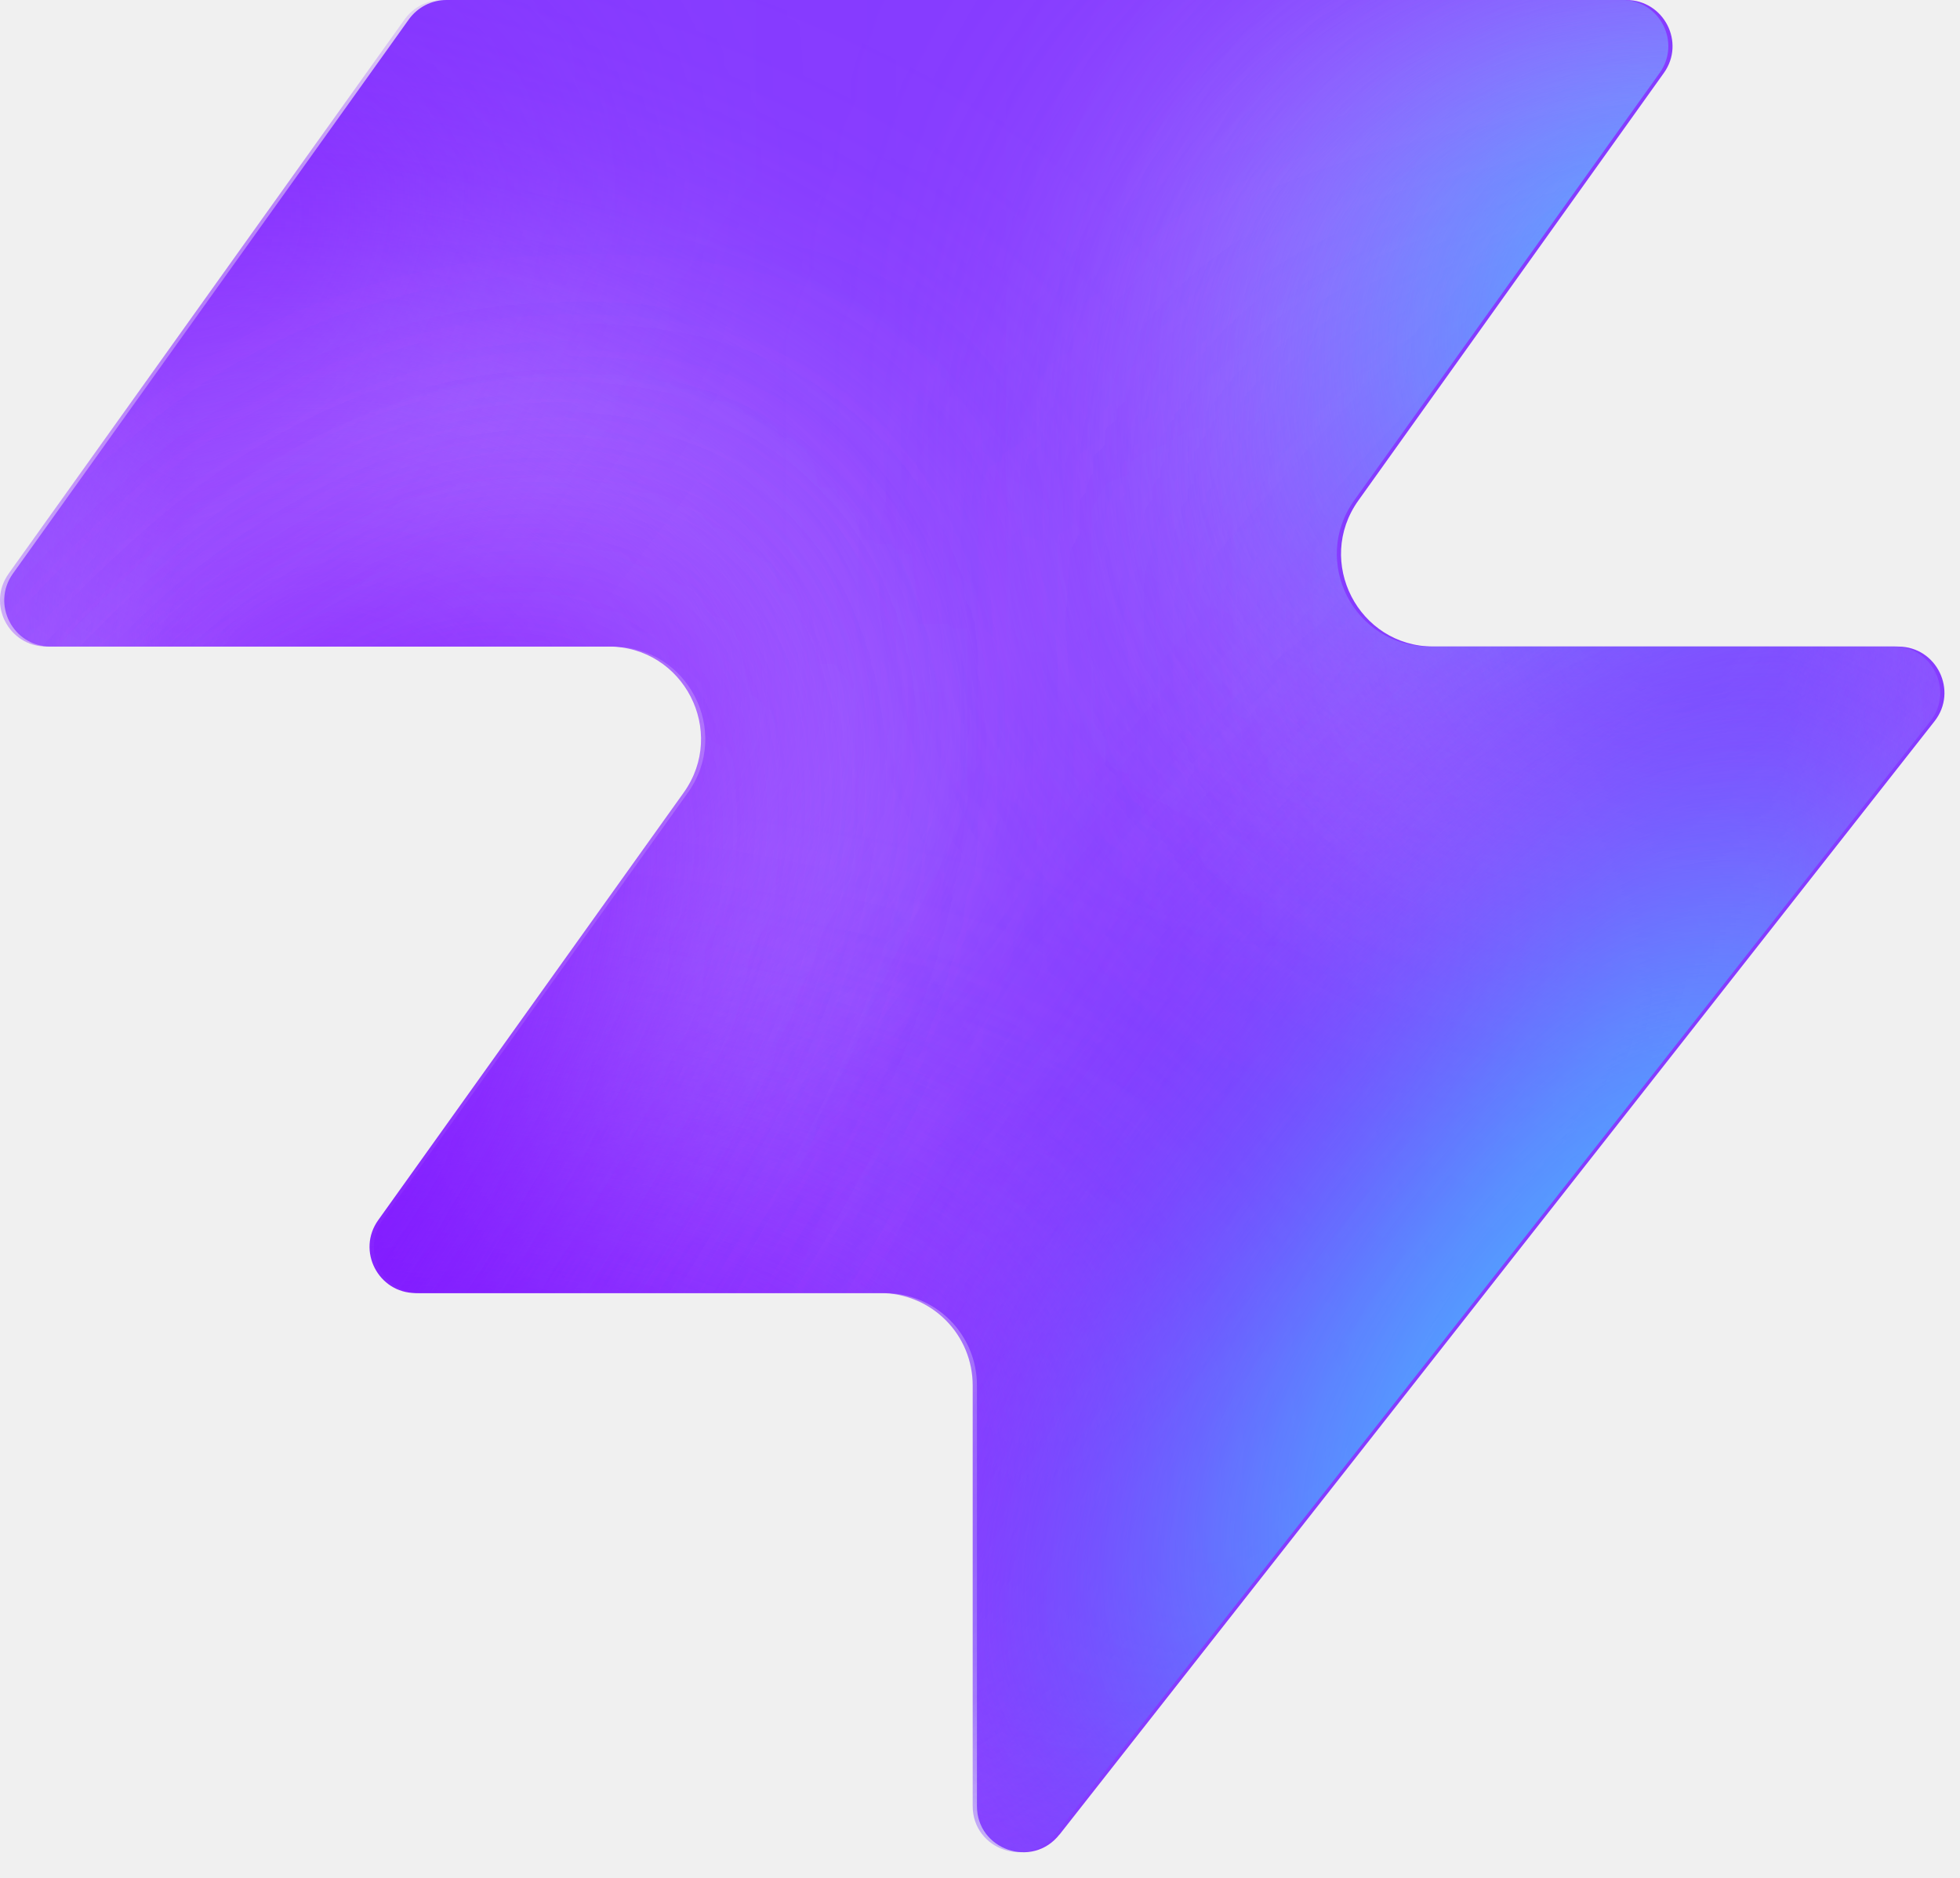
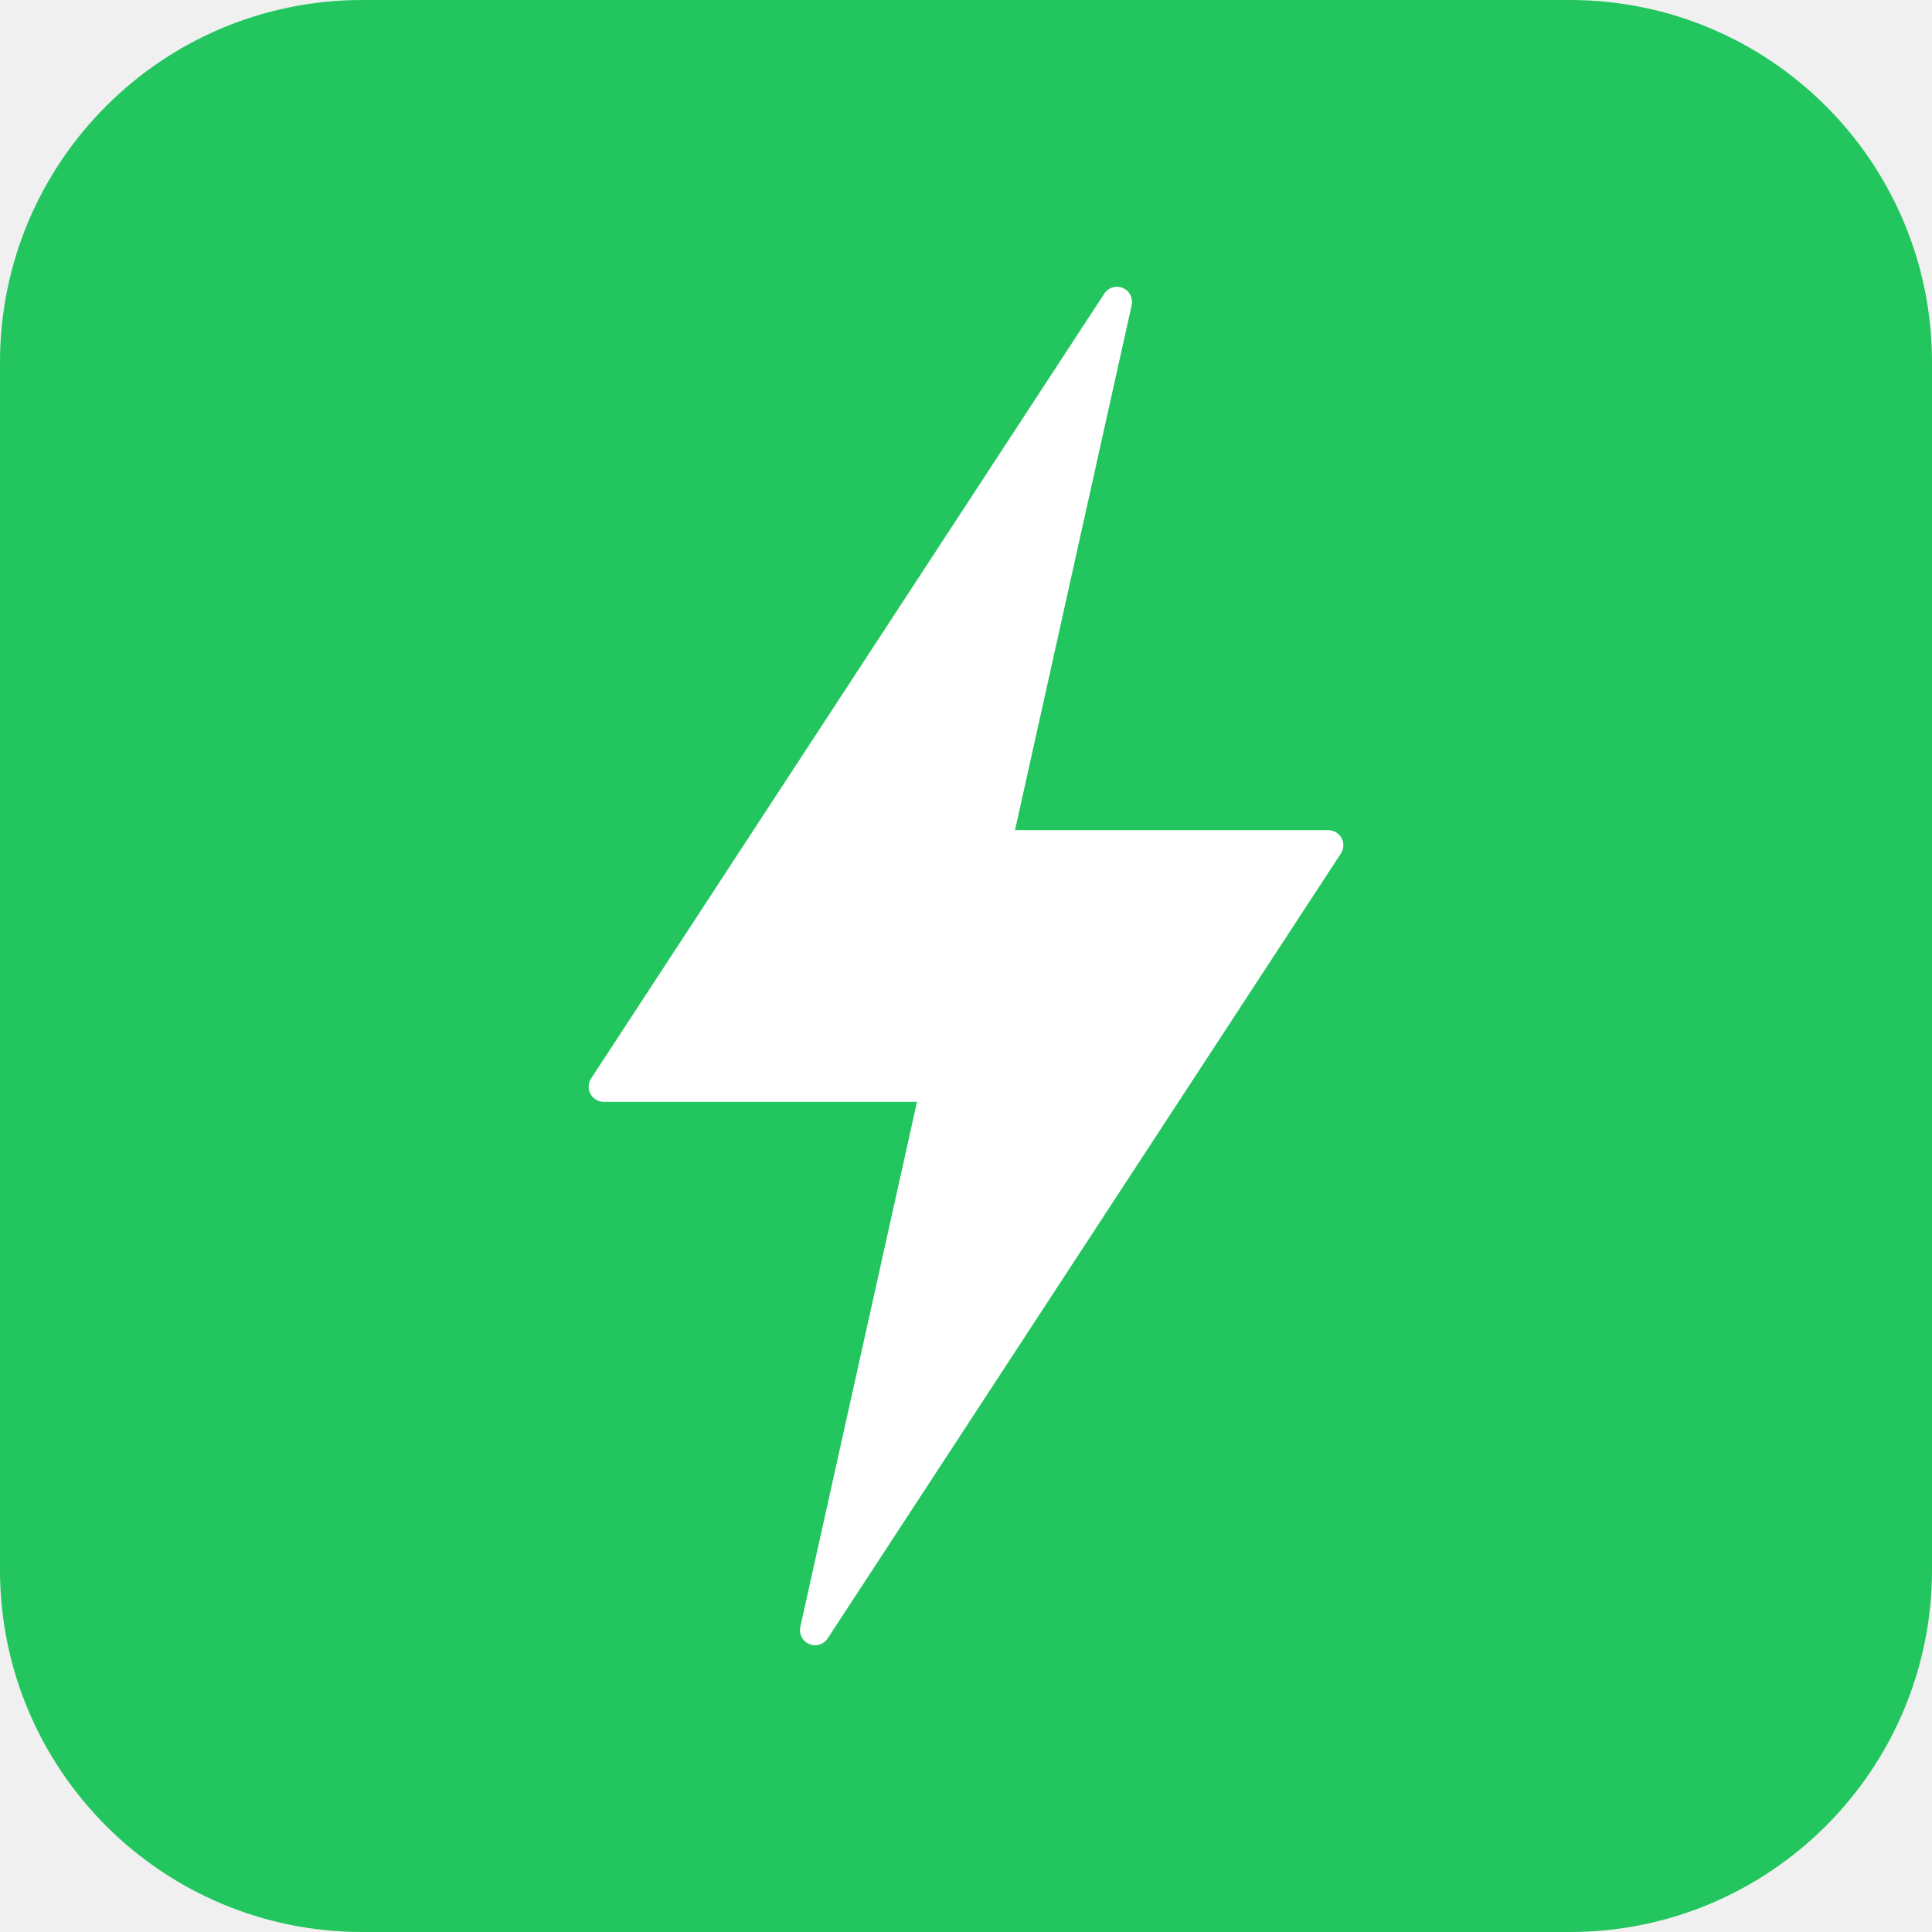
- <svg xmlns="http://www.w3.org/2000/svg" width="48" height="46" fill="none" viewBox="0 0 48 46">
-   <path fill="#863bff" d="M25.946 44.938c-.664.845-2.021.375-2.021-.698V33.937a2.26 2.26 0 0 0-2.262-2.262H10.287c-.92 0-1.456-1.04-.92-1.788l7.48-10.471c1.07-1.497 0-3.578-1.842-3.578H1.237c-.92 0-1.456-1.04-.92-1.788L10.013.474c.214-.297.556-.474.92-.474h28.894c.92 0 1.456 1.04.92 1.788l-7.48 10.471c-1.07 1.498 0 3.579 1.842 3.579h11.377c.943 0 1.473 1.088.89 1.83L25.947 44.94z" style="fill:#863bff;fill:color(display-p3 .525 .23 1);fill-opacity:1" />
-   <mask id="a" width="48" height="46" x="0" y="0" maskUnits="userSpaceOnUse" style="mask-type:alpha">
-     <path fill="#000" d="M25.842 44.938c-.664.844-2.021.375-2.021-.698V33.937a2.26 2.26 0 0 0-2.262-2.262H10.183c-.92 0-1.456-1.04-.92-1.788l7.48-10.471c1.07-1.498 0-3.579-1.842-3.579H1.133c-.92 0-1.456-1.04-.92-1.787L9.91.473c.214-.297.556-.474.92-.474h28.894c.92 0 1.456 1.04.92 1.788l-7.48 10.471c-1.07 1.498 0 3.578 1.842 3.578h11.377c.943 0 1.473 1.088.89 1.832L25.843 44.94z" style="fill:#000;fill-opacity:1" />
-   </mask>
-   <g mask="url(#a)">
-     <g filter="url(#b)">
-       <ellipse cx="5.508" cy="14.704" fill="#ede6ff" rx="5.508" ry="14.704" style="fill:#ede6ff;fill:color(display-p3 .927 .903 1);fill-opacity:1" transform="matrix(.00324 1 1 -.00324 -4.47 31.516)" />
-     </g>
-     <g filter="url(#c)">
-       <ellipse cx="10.399" cy="29.851" fill="#ede6ff" rx="10.399" ry="29.851" style="fill:#ede6ff;fill:color(display-p3 .927 .903 1);fill-opacity:1" transform="matrix(.00324 1 1 -.00324 -39.328 7.883)" />
-     </g>
-     <g filter="url(#d)">
-       <ellipse cx="5.508" cy="30.487" fill="#7e14ff" rx="5.508" ry="30.487" style="fill:#7e14ff;fill:color(display-p3 .492 .077 1);fill-opacity:1" transform="rotate(89.814 -25.913 -14.639)scale(1 -1)" />
-     </g>
-     <g filter="url(#e)">
-       <ellipse cx="5.508" cy="30.599" fill="#7e14ff" rx="5.508" ry="30.599" style="fill:#7e14ff;fill:color(display-p3 .492 .077 1);fill-opacity:1" transform="rotate(89.814 -32.644 -3.334)scale(1 -1)" />
-     </g>
-     <g filter="url(#f)">
-       <ellipse cx="5.508" cy="30.599" fill="#7e14ff" rx="5.508" ry="30.599" style="fill:#7e14ff;fill:color(display-p3 .492 .077 1);fill-opacity:1" transform="matrix(.00324 1 1 -.00324 -34.34 30.47)" />
-     </g>
-     <g filter="url(#g)">
-       <ellipse cx="14.072" cy="22.078" fill="#ede6ff" rx="14.072" ry="22.078" style="fill:#ede6ff;fill:color(display-p3 .927 .903 1);fill-opacity:1" transform="rotate(93.35 24.506 48.493)scale(-1 1)" />
-     </g>
-     <g filter="url(#h)">
-       <ellipse cx="3.47" cy="21.501" fill="#7e14ff" rx="3.47" ry="21.501" style="fill:#7e14ff;fill:color(display-p3 .492 .077 1);fill-opacity:1" transform="rotate(89.009 28.708 47.59)scale(-1 1)" />
-     </g>
-     <g filter="url(#i)">
-       <ellipse cx="3.47" cy="21.501" fill="#7e14ff" rx="3.47" ry="21.501" style="fill:#7e14ff;fill:color(display-p3 .492 .077 1);fill-opacity:1" transform="rotate(89.009 28.708 47.59)scale(-1 1)" />
-     </g>
-     <g filter="url(#j)">
-       <ellipse cx=".387" cy="8.972" fill="#7e14ff" rx="4.407" ry="29.108" style="fill:#7e14ff;fill:color(display-p3 .492 .077 1);fill-opacity:1" transform="rotate(39.51 .387 8.972)" />
-     </g>
-     <g filter="url(#k)">
-       <ellipse cx="47.523" cy="-6.092" fill="#7e14ff" rx="4.407" ry="29.108" style="fill:#7e14ff;fill:color(display-p3 .492 .077 1);fill-opacity:1" transform="rotate(37.892 47.523 -6.092)" />
-     </g>
-     <g filter="url(#l)">
-       <ellipse cx="41.412" cy="6.333" fill="#47bfff" rx="5.971" ry="9.665" style="fill:#47bfff;fill:color(display-p3 .28 .748 1);fill-opacity:1" transform="rotate(37.892 41.412 6.333)" />
-     </g>
-     <g filter="url(#m)">
-       <ellipse cx="-1.879" cy="38.332" fill="#7e14ff" rx="4.407" ry="29.108" style="fill:#7e14ff;fill:color(display-p3 .492 .077 1);fill-opacity:1" transform="rotate(37.892 -1.88 38.332)" />
-     </g>
-     <g filter="url(#n)">
-       <ellipse cx="-1.879" cy="38.332" fill="#7e14ff" rx="4.407" ry="29.108" style="fill:#7e14ff;fill:color(display-p3 .492 .077 1);fill-opacity:1" transform="rotate(37.892 -1.88 38.332)" />
-     </g>
-     <g filter="url(#o)">
-       <ellipse cx="35.651" cy="29.907" fill="#7e14ff" rx="4.407" ry="29.108" style="fill:#7e14ff;fill:color(display-p3 .492 .077 1);fill-opacity:1" transform="rotate(37.892 35.651 29.907)" />
-     </g>
-     <g filter="url(#p)">
-       <ellipse cx="38.418" cy="32.4" fill="#47bfff" rx="5.971" ry="15.297" style="fill:#47bfff;fill:color(display-p3 .28 .748 1);fill-opacity:1" transform="rotate(37.892 38.418 32.4)" />
-     </g>
-   </g>
-   <defs>
-     <filter id="b" width="60.045" height="41.654" x="-19.77" y="16.149" color-interpolation-filters="sRGB" filterUnits="userSpaceOnUse">
-       <feFlood flood-opacity="0" result="BackgroundImageFix" />
-       <feBlend in="SourceGraphic" in2="BackgroundImageFix" result="shape" />
-       <feGaussianBlur result="effect1_foregroundBlur_2002_17158" stdDeviation="7.659" />
-     </filter>
-     <filter id="c" width="90.34" height="51.437" x="-54.613" y="-7.533" color-interpolation-filters="sRGB" filterUnits="userSpaceOnUse">
-       <feFlood flood-opacity="0" result="BackgroundImageFix" />
-       <feBlend in="SourceGraphic" in2="BackgroundImageFix" result="shape" />
-       <feGaussianBlur result="effect1_foregroundBlur_2002_17158" stdDeviation="7.659" />
-     </filter>
-     <filter id="d" width="79.355" height="29.4" x="-49.64" y="2.03" color-interpolation-filters="sRGB" filterUnits="userSpaceOnUse">
-       <feFlood flood-opacity="0" result="BackgroundImageFix" />
-       <feBlend in="SourceGraphic" in2="BackgroundImageFix" result="shape" />
-       <feGaussianBlur result="effect1_foregroundBlur_2002_17158" stdDeviation="4.596" />
-     </filter>
-     <filter id="e" width="79.579" height="29.4" x="-45.045" y="20.029" color-interpolation-filters="sRGB" filterUnits="userSpaceOnUse">
-       <feFlood flood-opacity="0" result="BackgroundImageFix" />
-       <feBlend in="SourceGraphic" in2="BackgroundImageFix" result="shape" />
-       <feGaussianBlur result="effect1_foregroundBlur_2002_17158" stdDeviation="4.596" />
-     </filter>
-     <filter id="f" width="79.579" height="29.4" x="-43.513" y="21.178" color-interpolation-filters="sRGB" filterUnits="userSpaceOnUse">
-       <feFlood flood-opacity="0" result="BackgroundImageFix" />
-       <feBlend in="SourceGraphic" in2="BackgroundImageFix" result="shape" />
-       <feGaussianBlur result="effect1_foregroundBlur_2002_17158" stdDeviation="4.596" />
-     </filter>
-     <filter id="g" width="74.749" height="58.852" x="15.756" y="-17.901" color-interpolation-filters="sRGB" filterUnits="userSpaceOnUse">
-       <feFlood flood-opacity="0" result="BackgroundImageFix" />
-       <feBlend in="SourceGraphic" in2="BackgroundImageFix" result="shape" />
-       <feGaussianBlur result="effect1_foregroundBlur_2002_17158" stdDeviation="7.659" />
-     </filter>
-     <filter id="h" width="61.377" height="25.362" x="23.548" y="2.284" color-interpolation-filters="sRGB" filterUnits="userSpaceOnUse">
-       <feFlood flood-opacity="0" result="BackgroundImageFix" />
-       <feBlend in="SourceGraphic" in2="BackgroundImageFix" result="shape" />
-       <feGaussianBlur result="effect1_foregroundBlur_2002_17158" stdDeviation="4.596" />
-     </filter>
-     <filter id="i" width="61.377" height="25.362" x="23.548" y="2.284" color-interpolation-filters="sRGB" filterUnits="userSpaceOnUse">
-       <feFlood flood-opacity="0" result="BackgroundImageFix" />
-       <feBlend in="SourceGraphic" in2="BackgroundImageFix" result="shape" />
-       <feGaussianBlur result="effect1_foregroundBlur_2002_17158" stdDeviation="4.596" />
-     </filter>
-     <filter id="j" width="56.045" height="63.649" x="-27.636" y="-22.853" color-interpolation-filters="sRGB" filterUnits="userSpaceOnUse">
-       <feFlood flood-opacity="0" result="BackgroundImageFix" />
-       <feBlend in="SourceGraphic" in2="BackgroundImageFix" result="shape" />
-       <feGaussianBlur result="effect1_foregroundBlur_2002_17158" stdDeviation="4.596" />
-     </filter>
-     <filter id="k" width="54.814" height="64.646" x="20.116" y="-38.415" color-interpolation-filters="sRGB" filterUnits="userSpaceOnUse">
-       <feFlood flood-opacity="0" result="BackgroundImageFix" />
-       <feBlend in="SourceGraphic" in2="BackgroundImageFix" result="shape" />
-       <feGaussianBlur result="effect1_foregroundBlur_2002_17158" stdDeviation="4.596" />
-     </filter>
-     <filter id="l" width="33.541" height="35.313" x="24.641" y="-11.323" color-interpolation-filters="sRGB" filterUnits="userSpaceOnUse">
-       <feFlood flood-opacity="0" result="BackgroundImageFix" />
-       <feBlend in="SourceGraphic" in2="BackgroundImageFix" result="shape" />
-       <feGaussianBlur result="effect1_foregroundBlur_2002_17158" stdDeviation="4.596" />
-     </filter>
-     <filter id="m" width="54.814" height="64.646" x="-29.286" y="6.009" color-interpolation-filters="sRGB" filterUnits="userSpaceOnUse">
-       <feFlood flood-opacity="0" result="BackgroundImageFix" />
-       <feBlend in="SourceGraphic" in2="BackgroundImageFix" result="shape" />
-       <feGaussianBlur result="effect1_foregroundBlur_2002_17158" stdDeviation="4.596" />
-     </filter>
-     <filter id="n" width="54.814" height="64.646" x="-29.286" y="6.009" color-interpolation-filters="sRGB" filterUnits="userSpaceOnUse">
-       <feFlood flood-opacity="0" result="BackgroundImageFix" />
-       <feBlend in="SourceGraphic" in2="BackgroundImageFix" result="shape" />
-       <feGaussianBlur result="effect1_foregroundBlur_2002_17158" stdDeviation="4.596" />
-     </filter>
-     <filter id="o" width="54.814" height="64.646" x="8.244" y="-2.416" color-interpolation-filters="sRGB" filterUnits="userSpaceOnUse">
-       <feFlood flood-opacity="0" result="BackgroundImageFix" />
-       <feBlend in="SourceGraphic" in2="BackgroundImageFix" result="shape" />
-       <feGaussianBlur result="effect1_foregroundBlur_2002_17158" stdDeviation="4.596" />
-     </filter>
-     <filter id="p" width="39.409" height="43.623" x="18.713" y="10.588" color-interpolation-filters="sRGB" filterUnits="userSpaceOnUse">
-       <feFlood flood-opacity="0" result="BackgroundImageFix" />
-       <feBlend in="SourceGraphic" in2="BackgroundImageFix" result="shape" />
-       <feGaussianBlur result="effect1_foregroundBlur_2002_17158" stdDeviation="4.596" />
-     </filter>
-   </defs>
+ <svg xmlns="http://www.w3.org/2000/svg" width="32" height="32" viewBox="0 0 32 32">
+   <rect width="32" height="32" rx="6" fill="#22c55e" />
+   <path d="M18.5 5L10 18h5.5L13.5 27 22 14h-5.5L18.5 5z" fill="white" stroke="white" stroke-width="0.5" stroke-linejoin="round" />
</svg>
